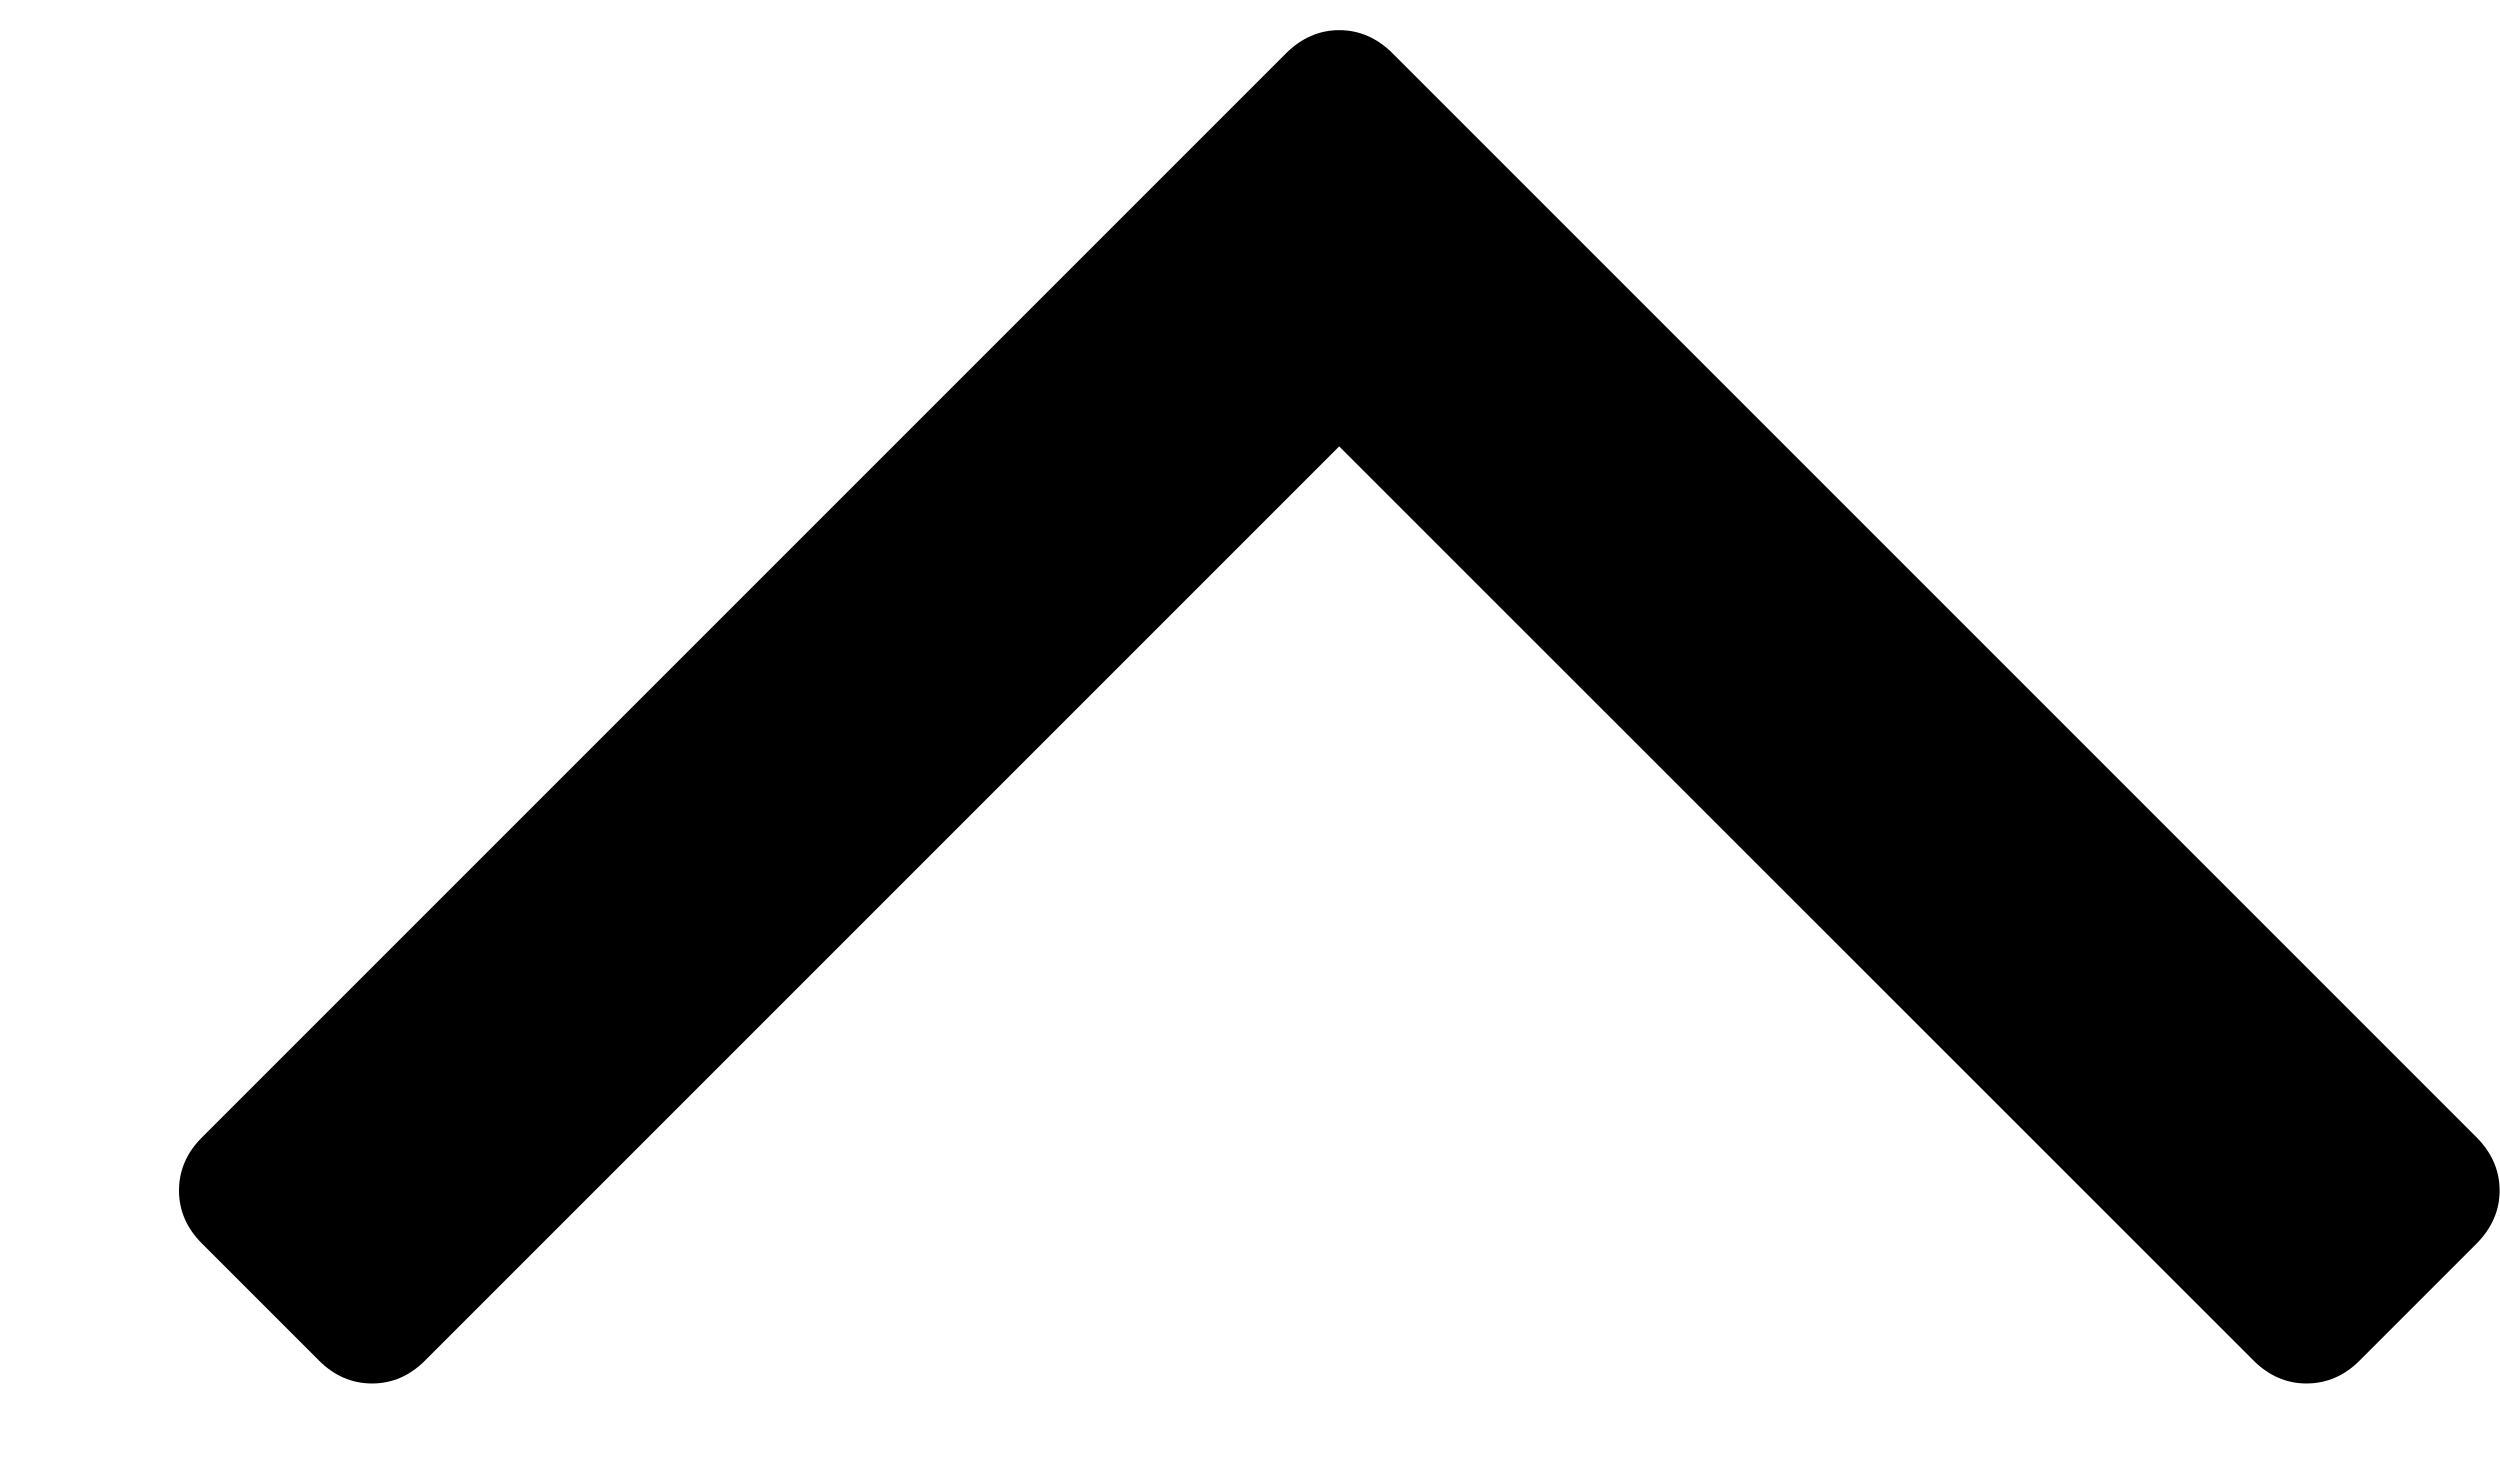
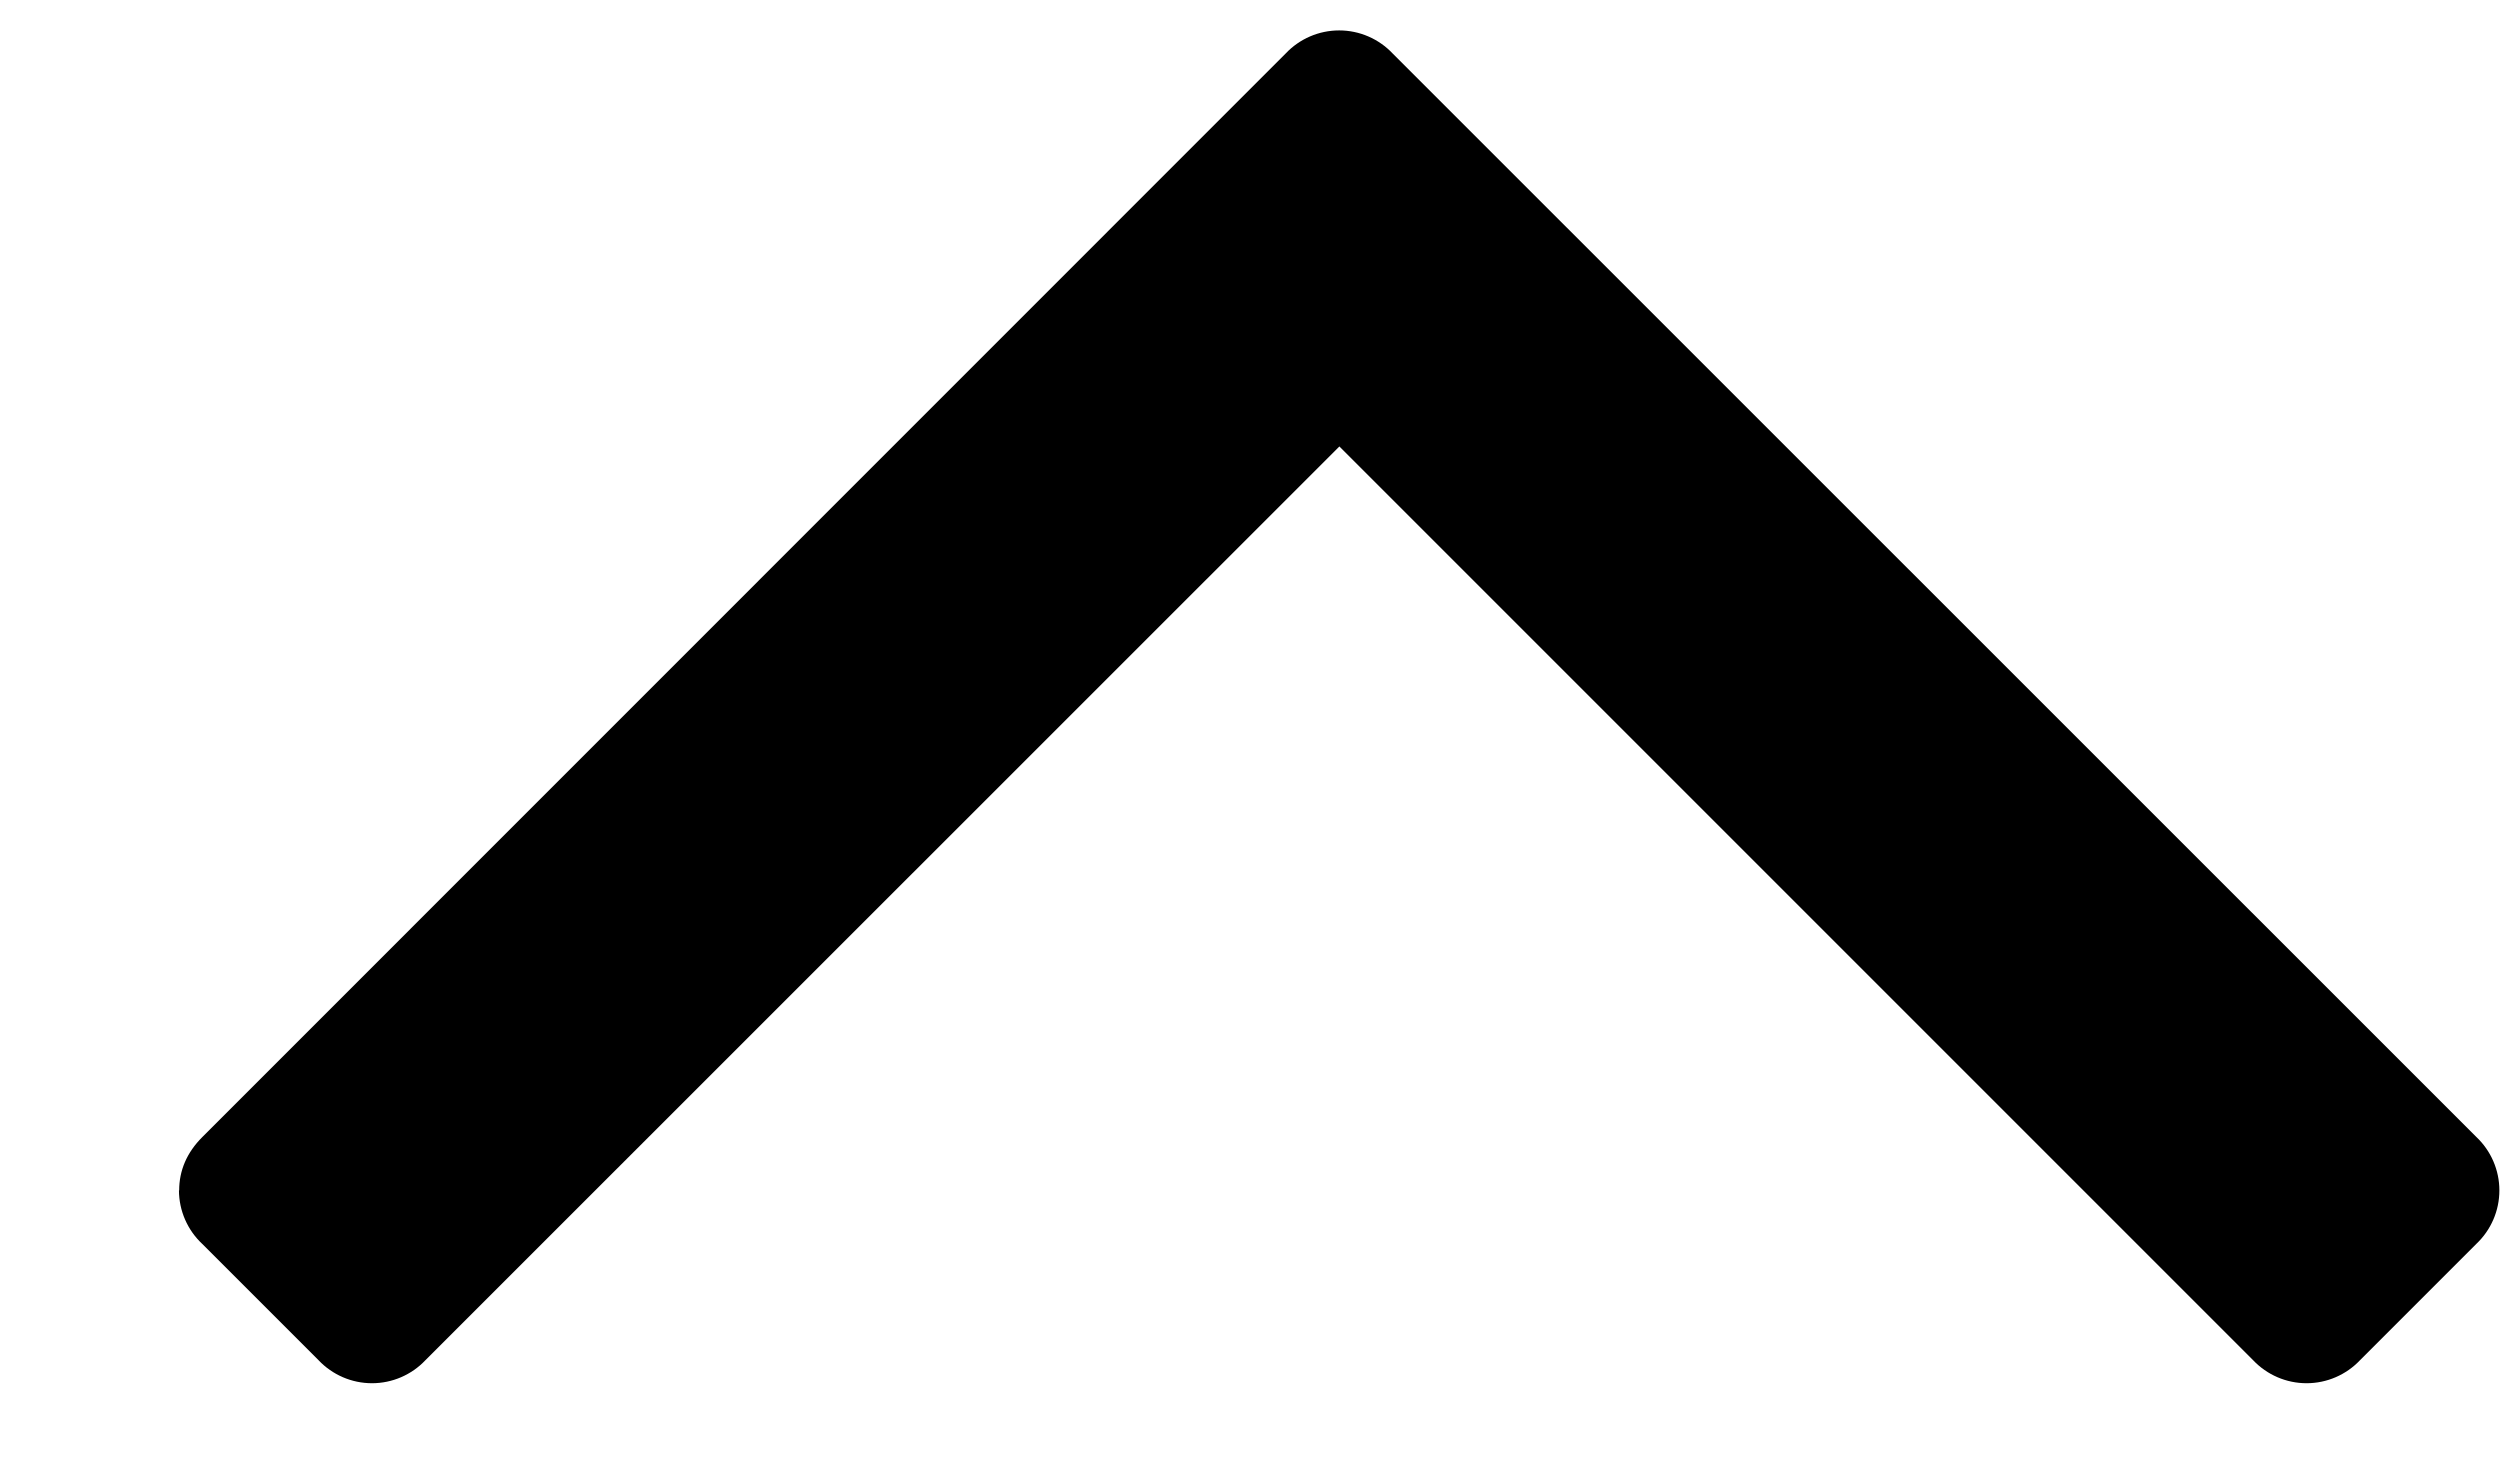
- <svg xmlns="http://www.w3.org/2000/svg" width="12px" height="7px" viewBox="0 0 12 7" version="1.1">
-   <defs />
-   <g id="Comps---V1" stroke="none" stroke-width="1" fill="none" fill-rule="evenodd">
-     <g id="MOBILE---About-this-Project-Copy-2" transform="translate(-285, -273)" fill="#000000">
-       <g id="Top-Menu" transform="translate(0, 247)">
-         <path d="M296.998,27.071 C296.998,27.168 296.961,27.254 296.886,27.328 L291.685,32.529 C291.611,32.603 291.525,32.641 291.429,32.641 C291.332,32.641 291.246,32.603 291.172,32.529 L285.971,27.328 C285.897,27.254 285.859,27.168 285.859,27.071 C285.859,26.975 285.897,26.889 285.971,26.815 L286.529,26.257 C286.603,26.182 286.689,26.145 286.786,26.145 C286.882,26.145 286.968,26.182 287.042,26.257 L291.429,30.643 L295.815,26.257 C295.889,26.182 295.975,26.145 296.071,26.145 C296.168,26.145 296.254,26.182 296.328,26.257 L296.886,26.815 C296.961,26.889 296.998,26.975 296.998,27.071 Z" id="" transform="translate(291.4286, 29.39286) rotate(180) translate(-291.4286, -29.39286) " />
-       </g>
-     </g>
-   </g>
+ <svg xmlns="http://www.w3.org/2000/svg" width="12" height="7" viewBox="0 0 12 7">
+   <path d="M.86 5.714c0-.096.037-.182.111-.256l5.2-5.201a.353.353 0 0 1 .514 0l5.201 5.2a.353.353 0 0 1 0 .514l-.558.558a.353.353 0 0 1-.513 0L6.429 2.143 2.042 6.529a.353.353 0 0 1-.513 0l-.558-.558a.353.353 0 0 1-.112-.257z" fill-rule="evenodd" />
</svg>
